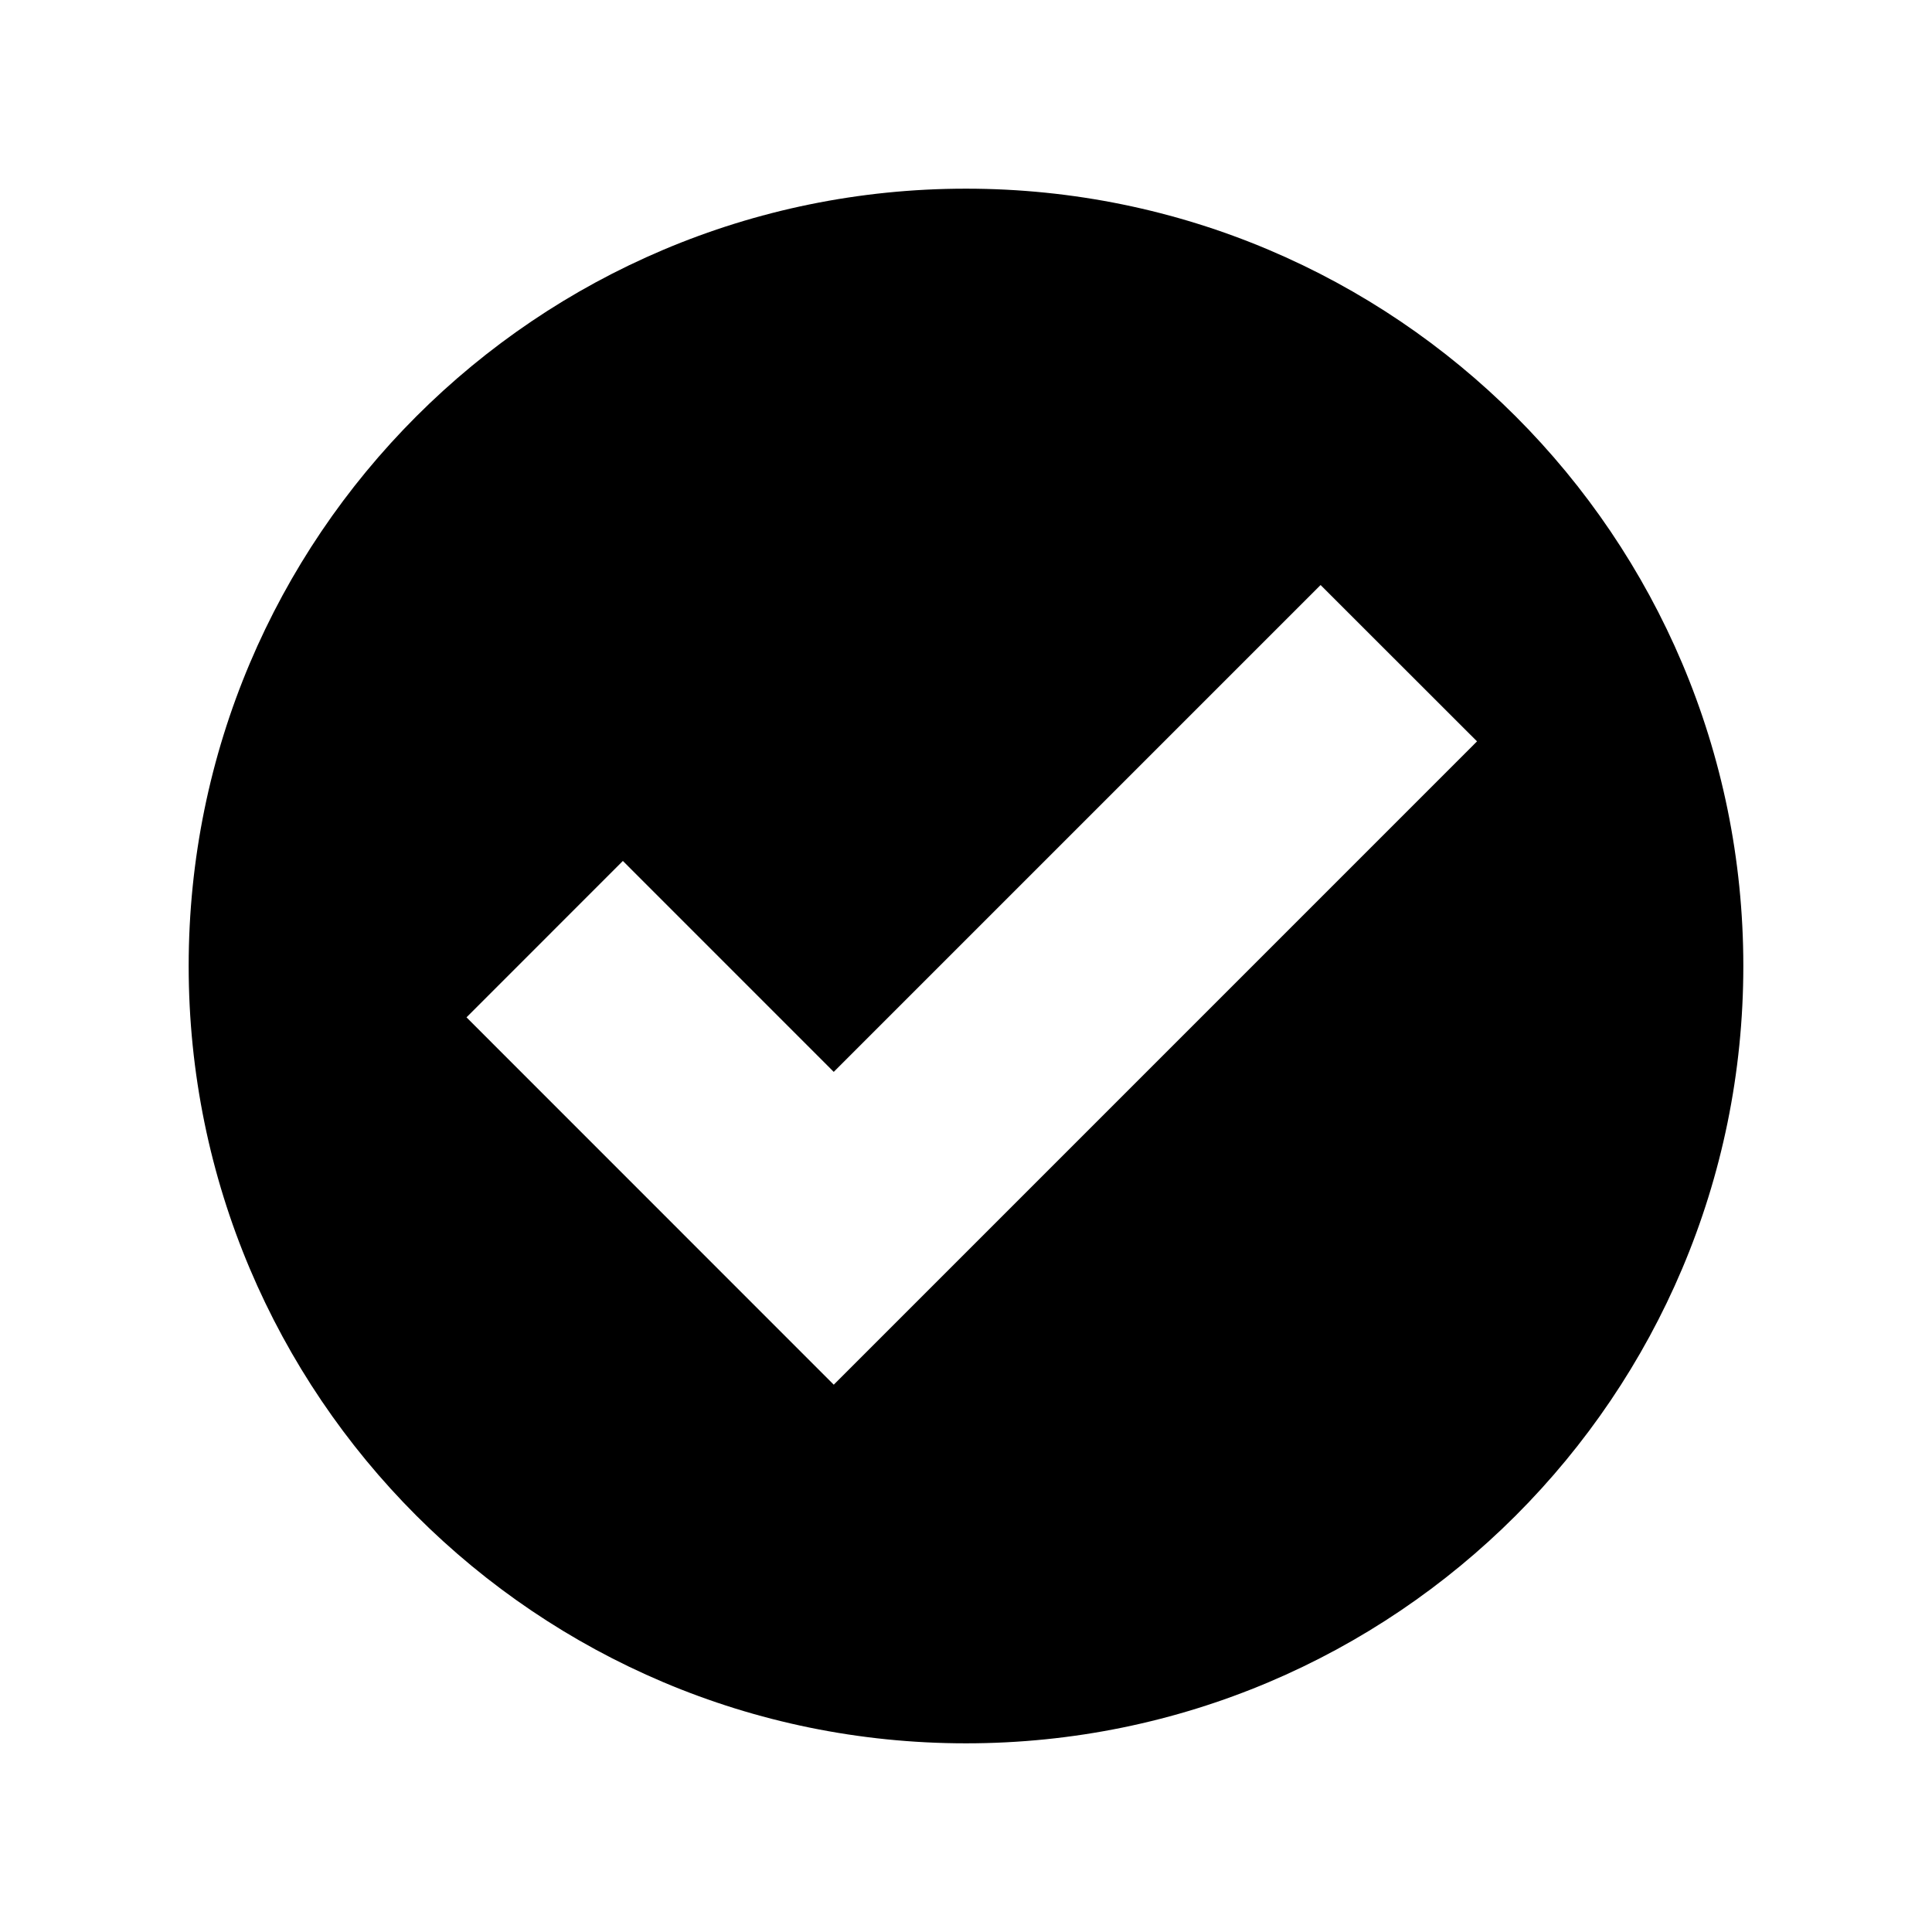
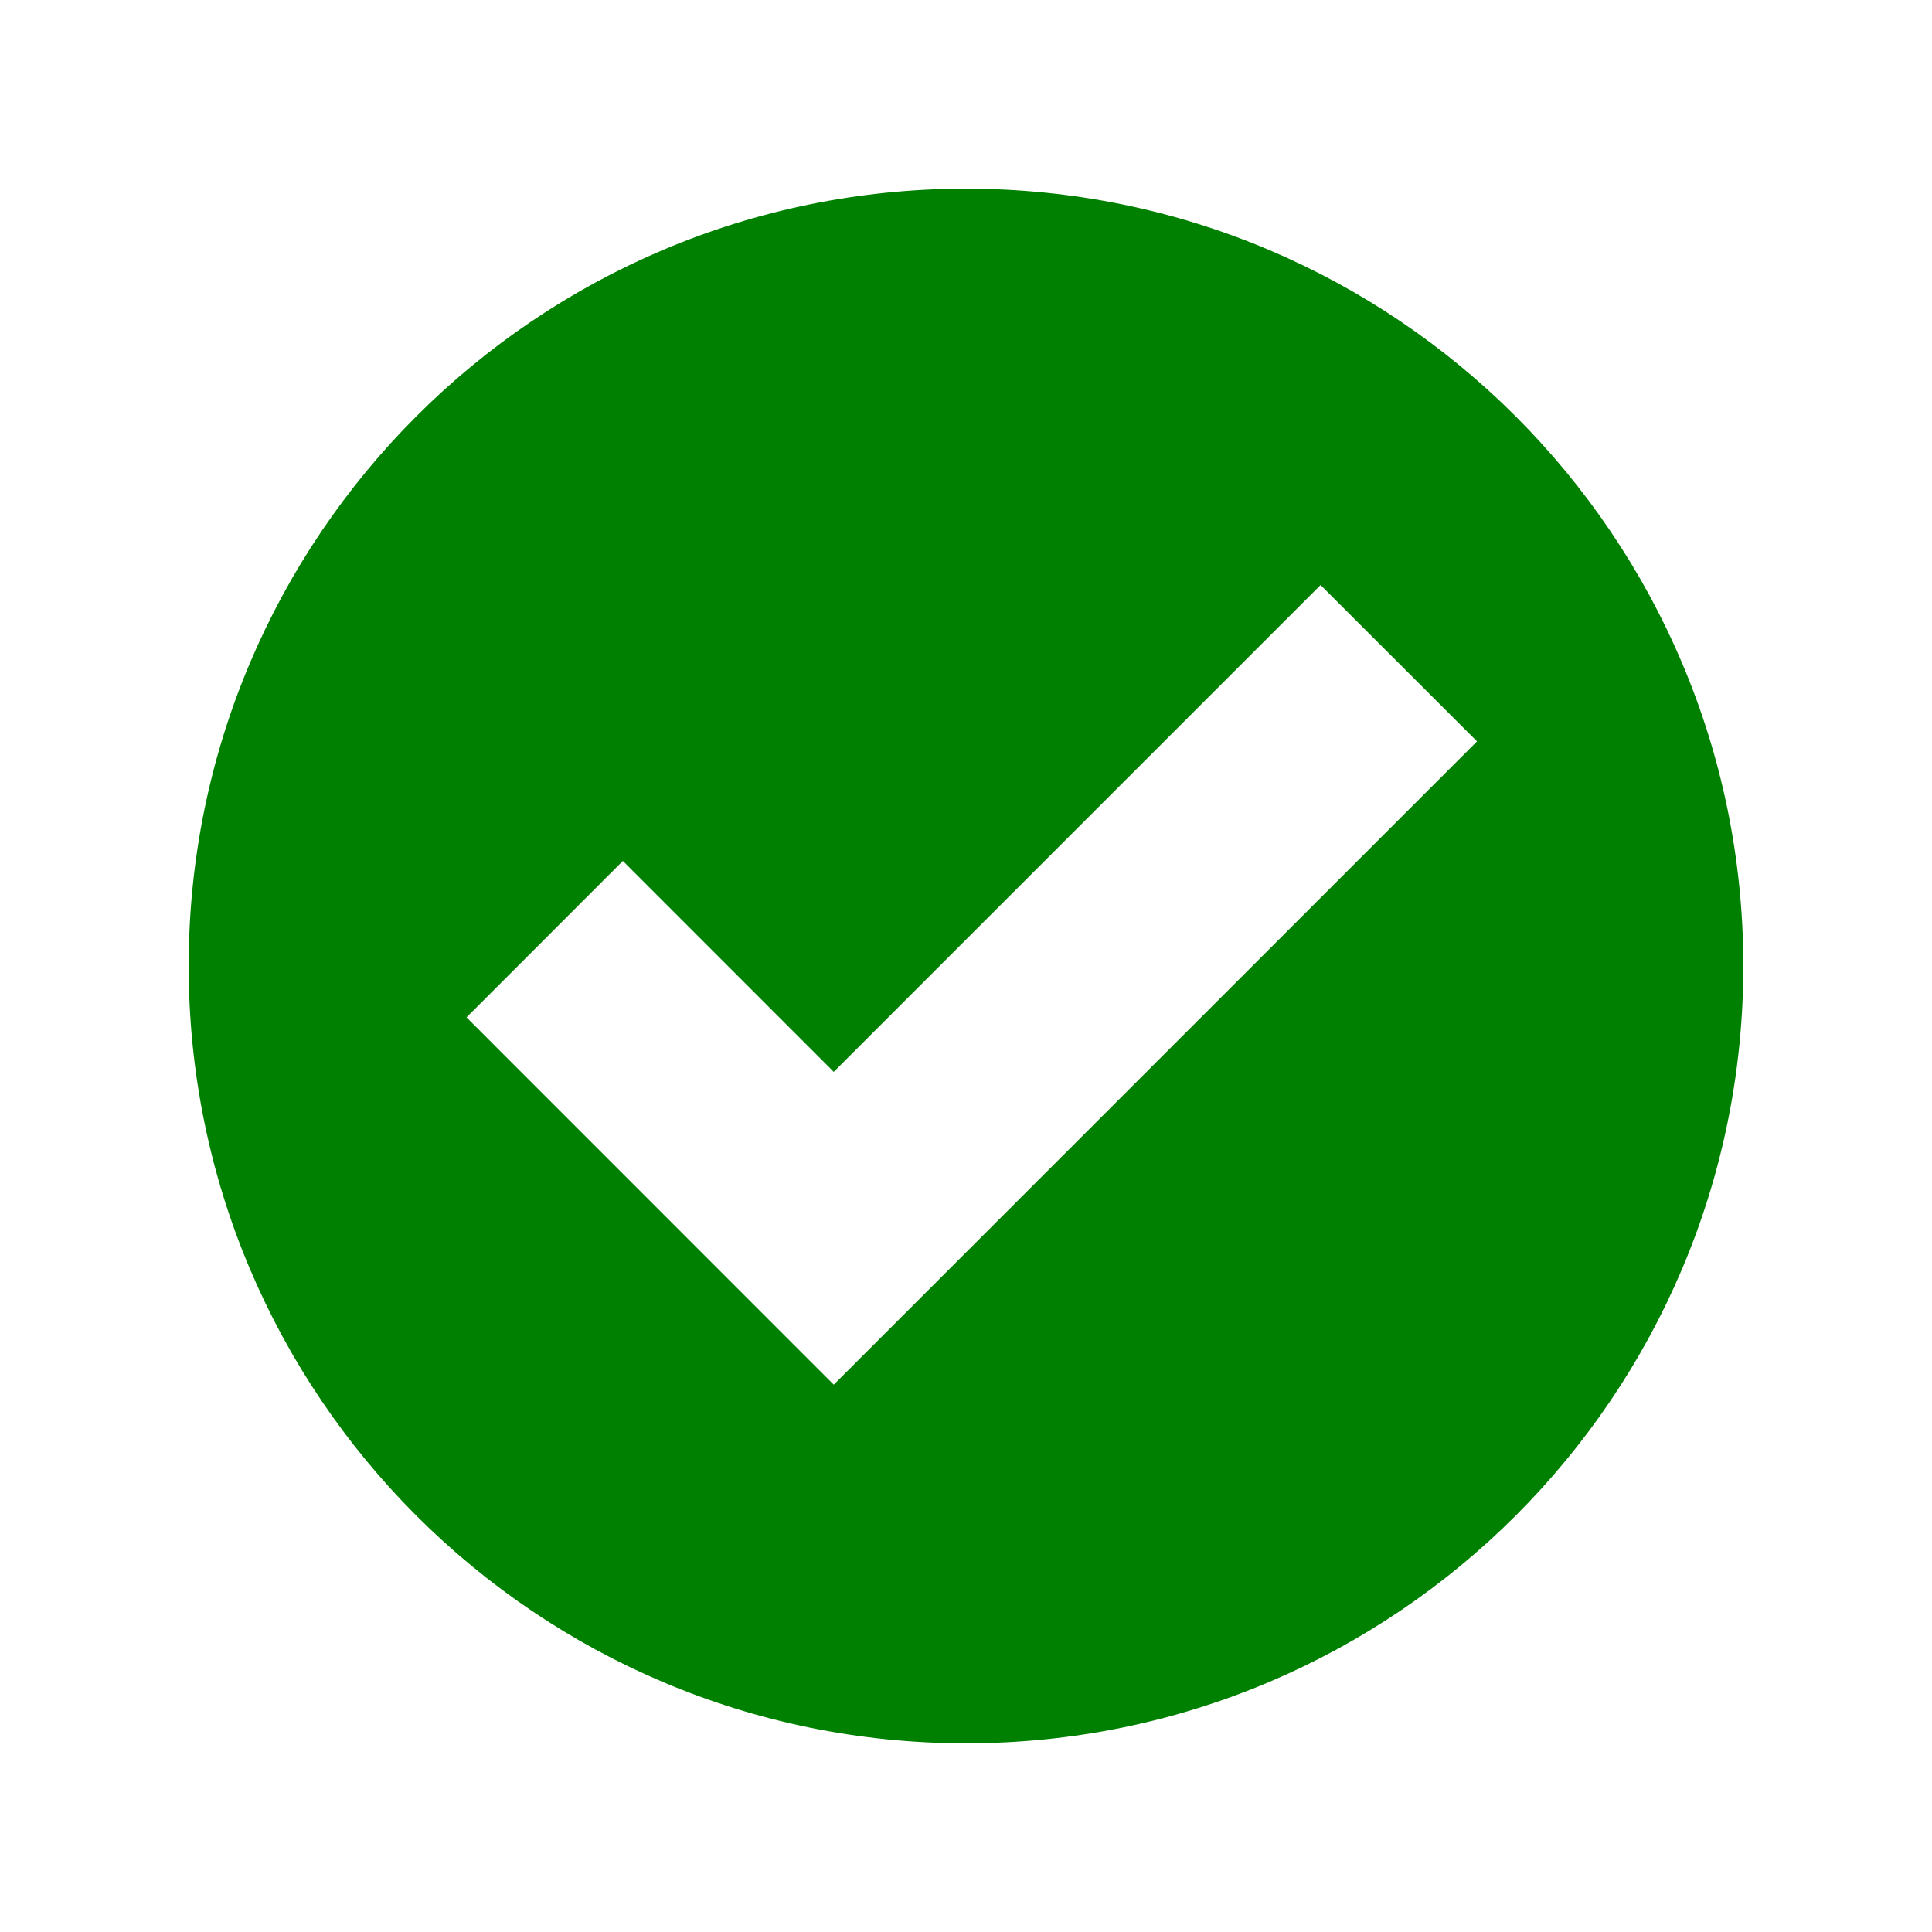
- <svg xmlns="http://www.w3.org/2000/svg" version="1.1" x="0px" y="0px" width="512px" height="512px" viewBox="0 0 512 512" enable-background="new 0 0 512 512" xml:space="preserve">
-   <path id="check-mark-3-icon" d="M256,50C142.229,50,50,142.229,50,256s92.229,206,206,206s206-92.229,206-206S369.771,50,256,50z    M220.953,366.959l-97.326-97.352l41.44-41.448l55.884,55.899l129.018-129.018l41.459,41.431L220.953,366.959z" />
+ <svg xmlns="http://www.w3.org/2000/svg" version="1.1" x="0px" y="0px" width="512px" height="512px" viewBox="0 0 512 512" enable-background="new 0 0 512 512" xml:space="preserve" id="svg3004">
+   <defs id="defs3009" />
+   <path id="check-mark-3-icon" d="M256,50C142.229,50,50,142.229,50,256s92.229,206,206,206s206-92.229,206-206S369.771,50,256,50z    M220.953,366.959l-97.326-97.352l41.44-41.448l55.884,55.899l129.018-129.018l41.459,41.431L220.953,366.959z" style="fill:#008000" />
</svg>
